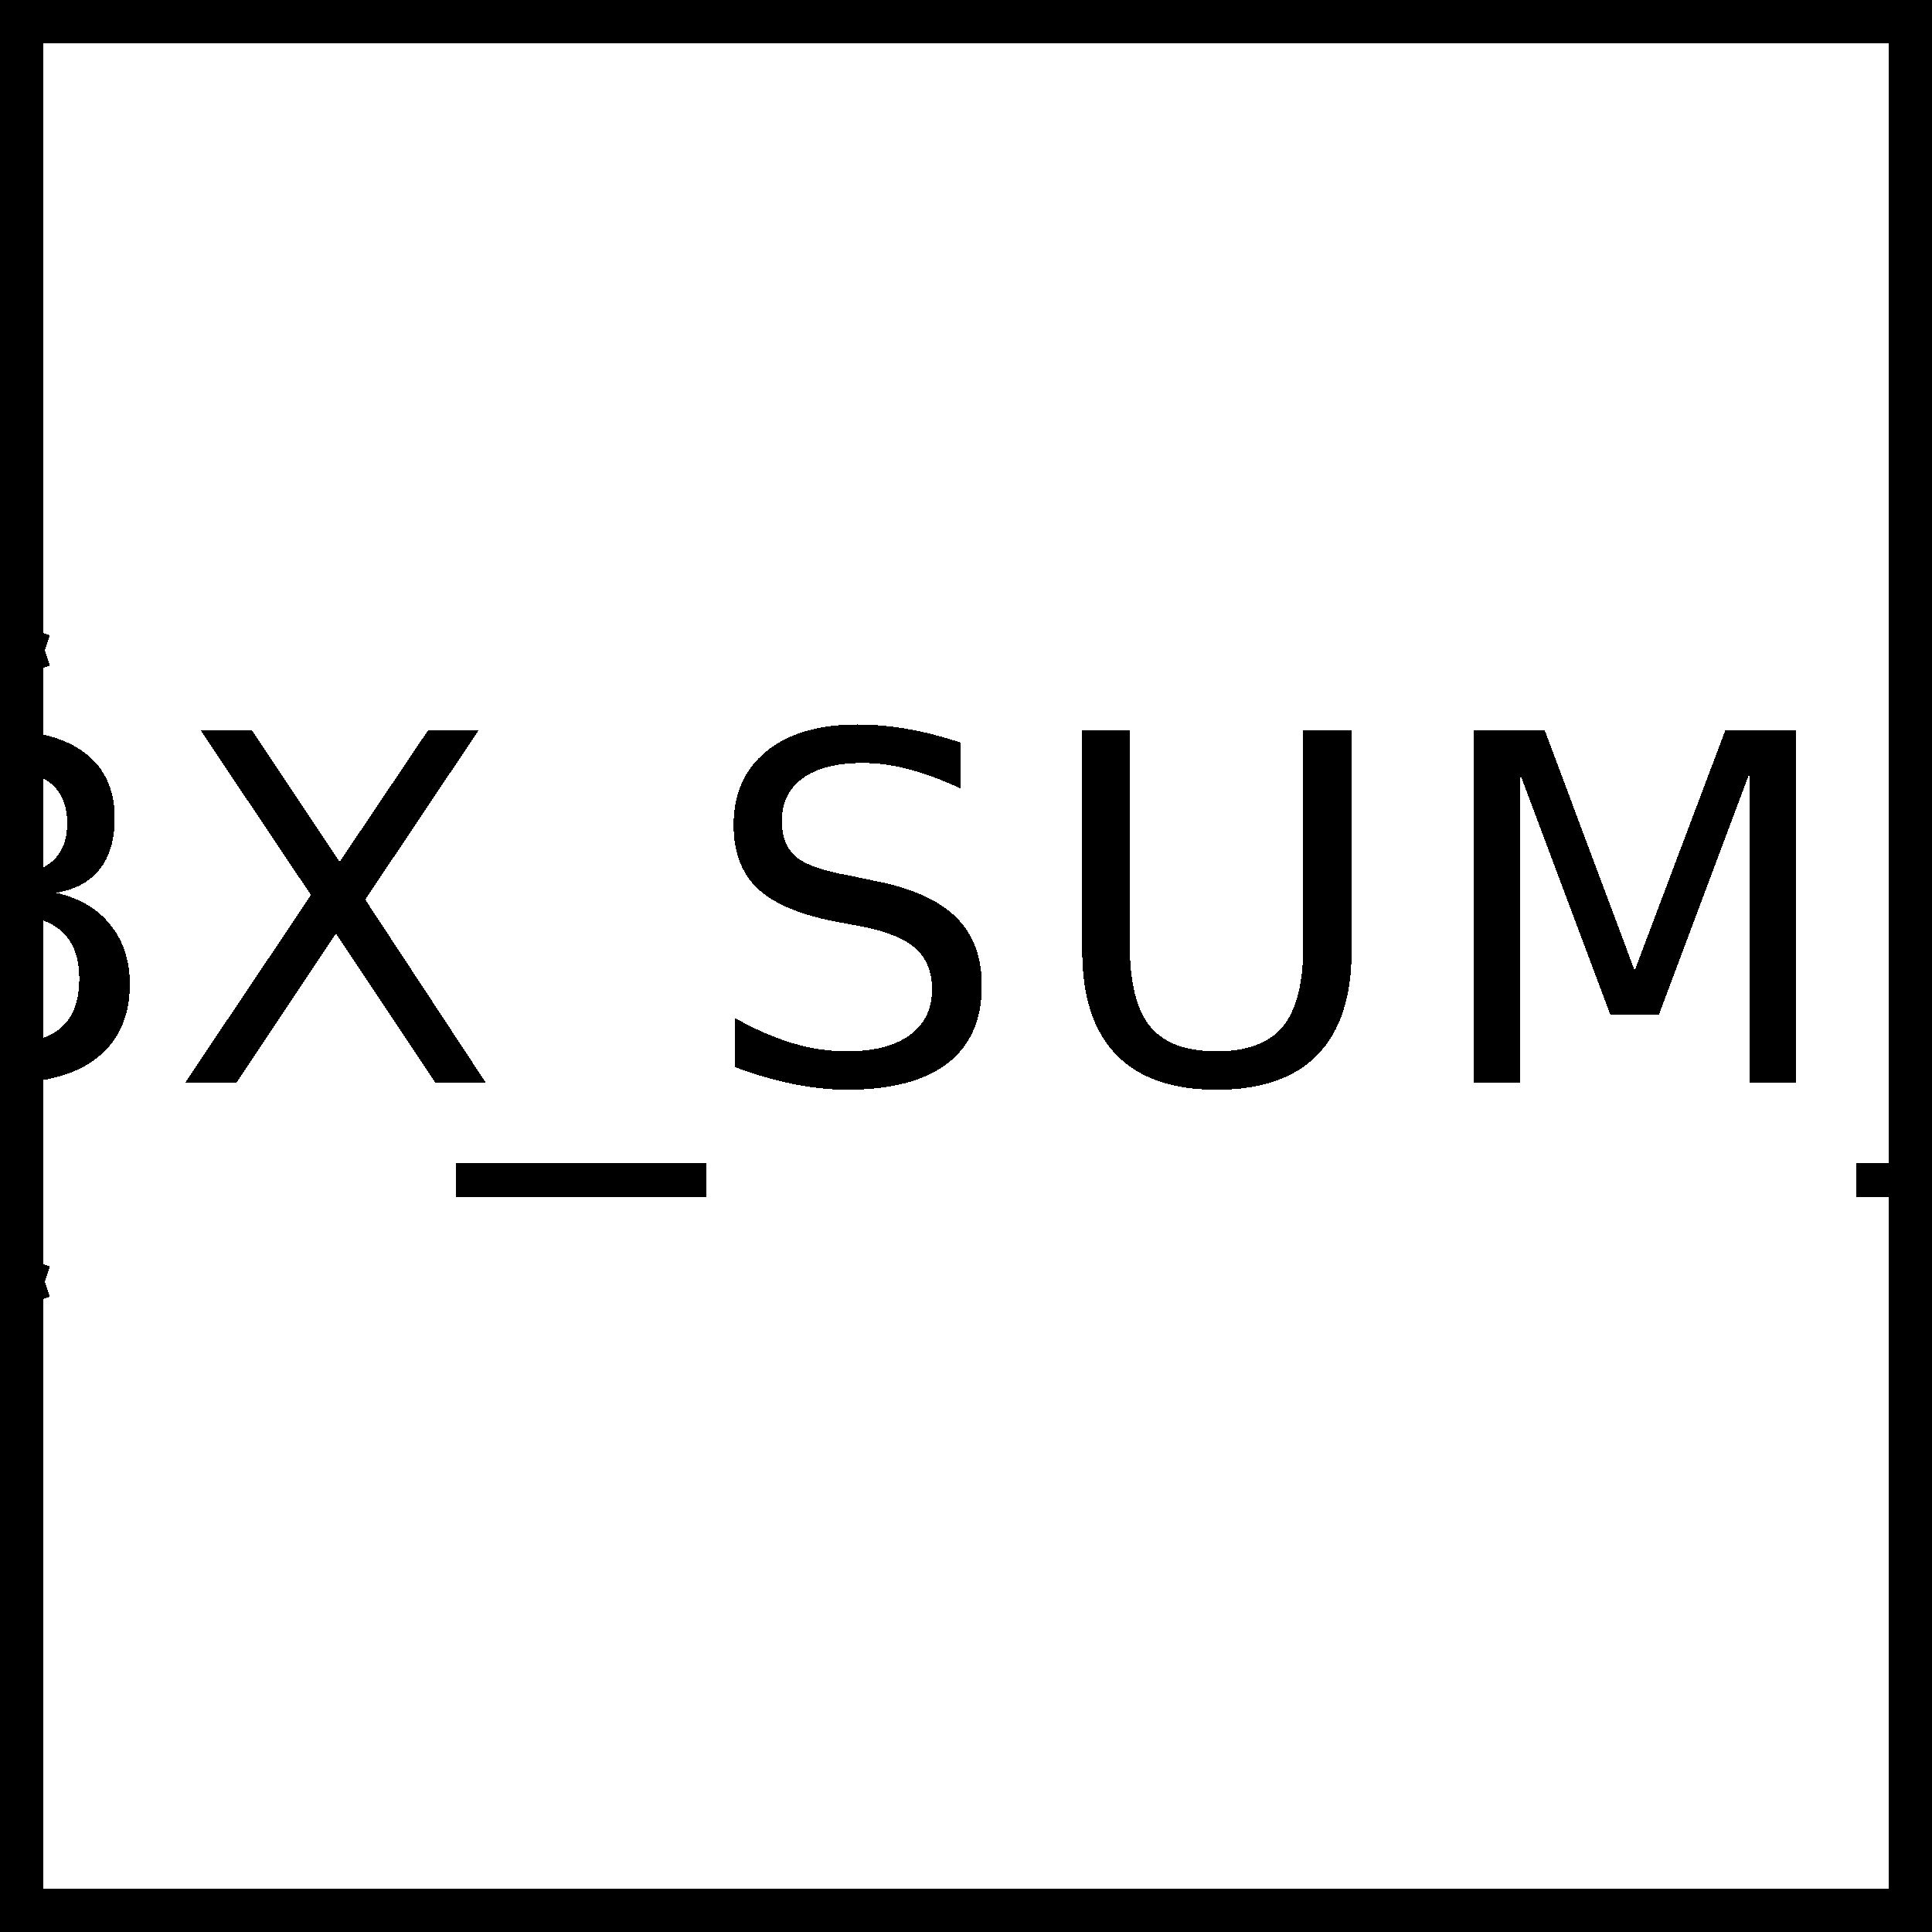
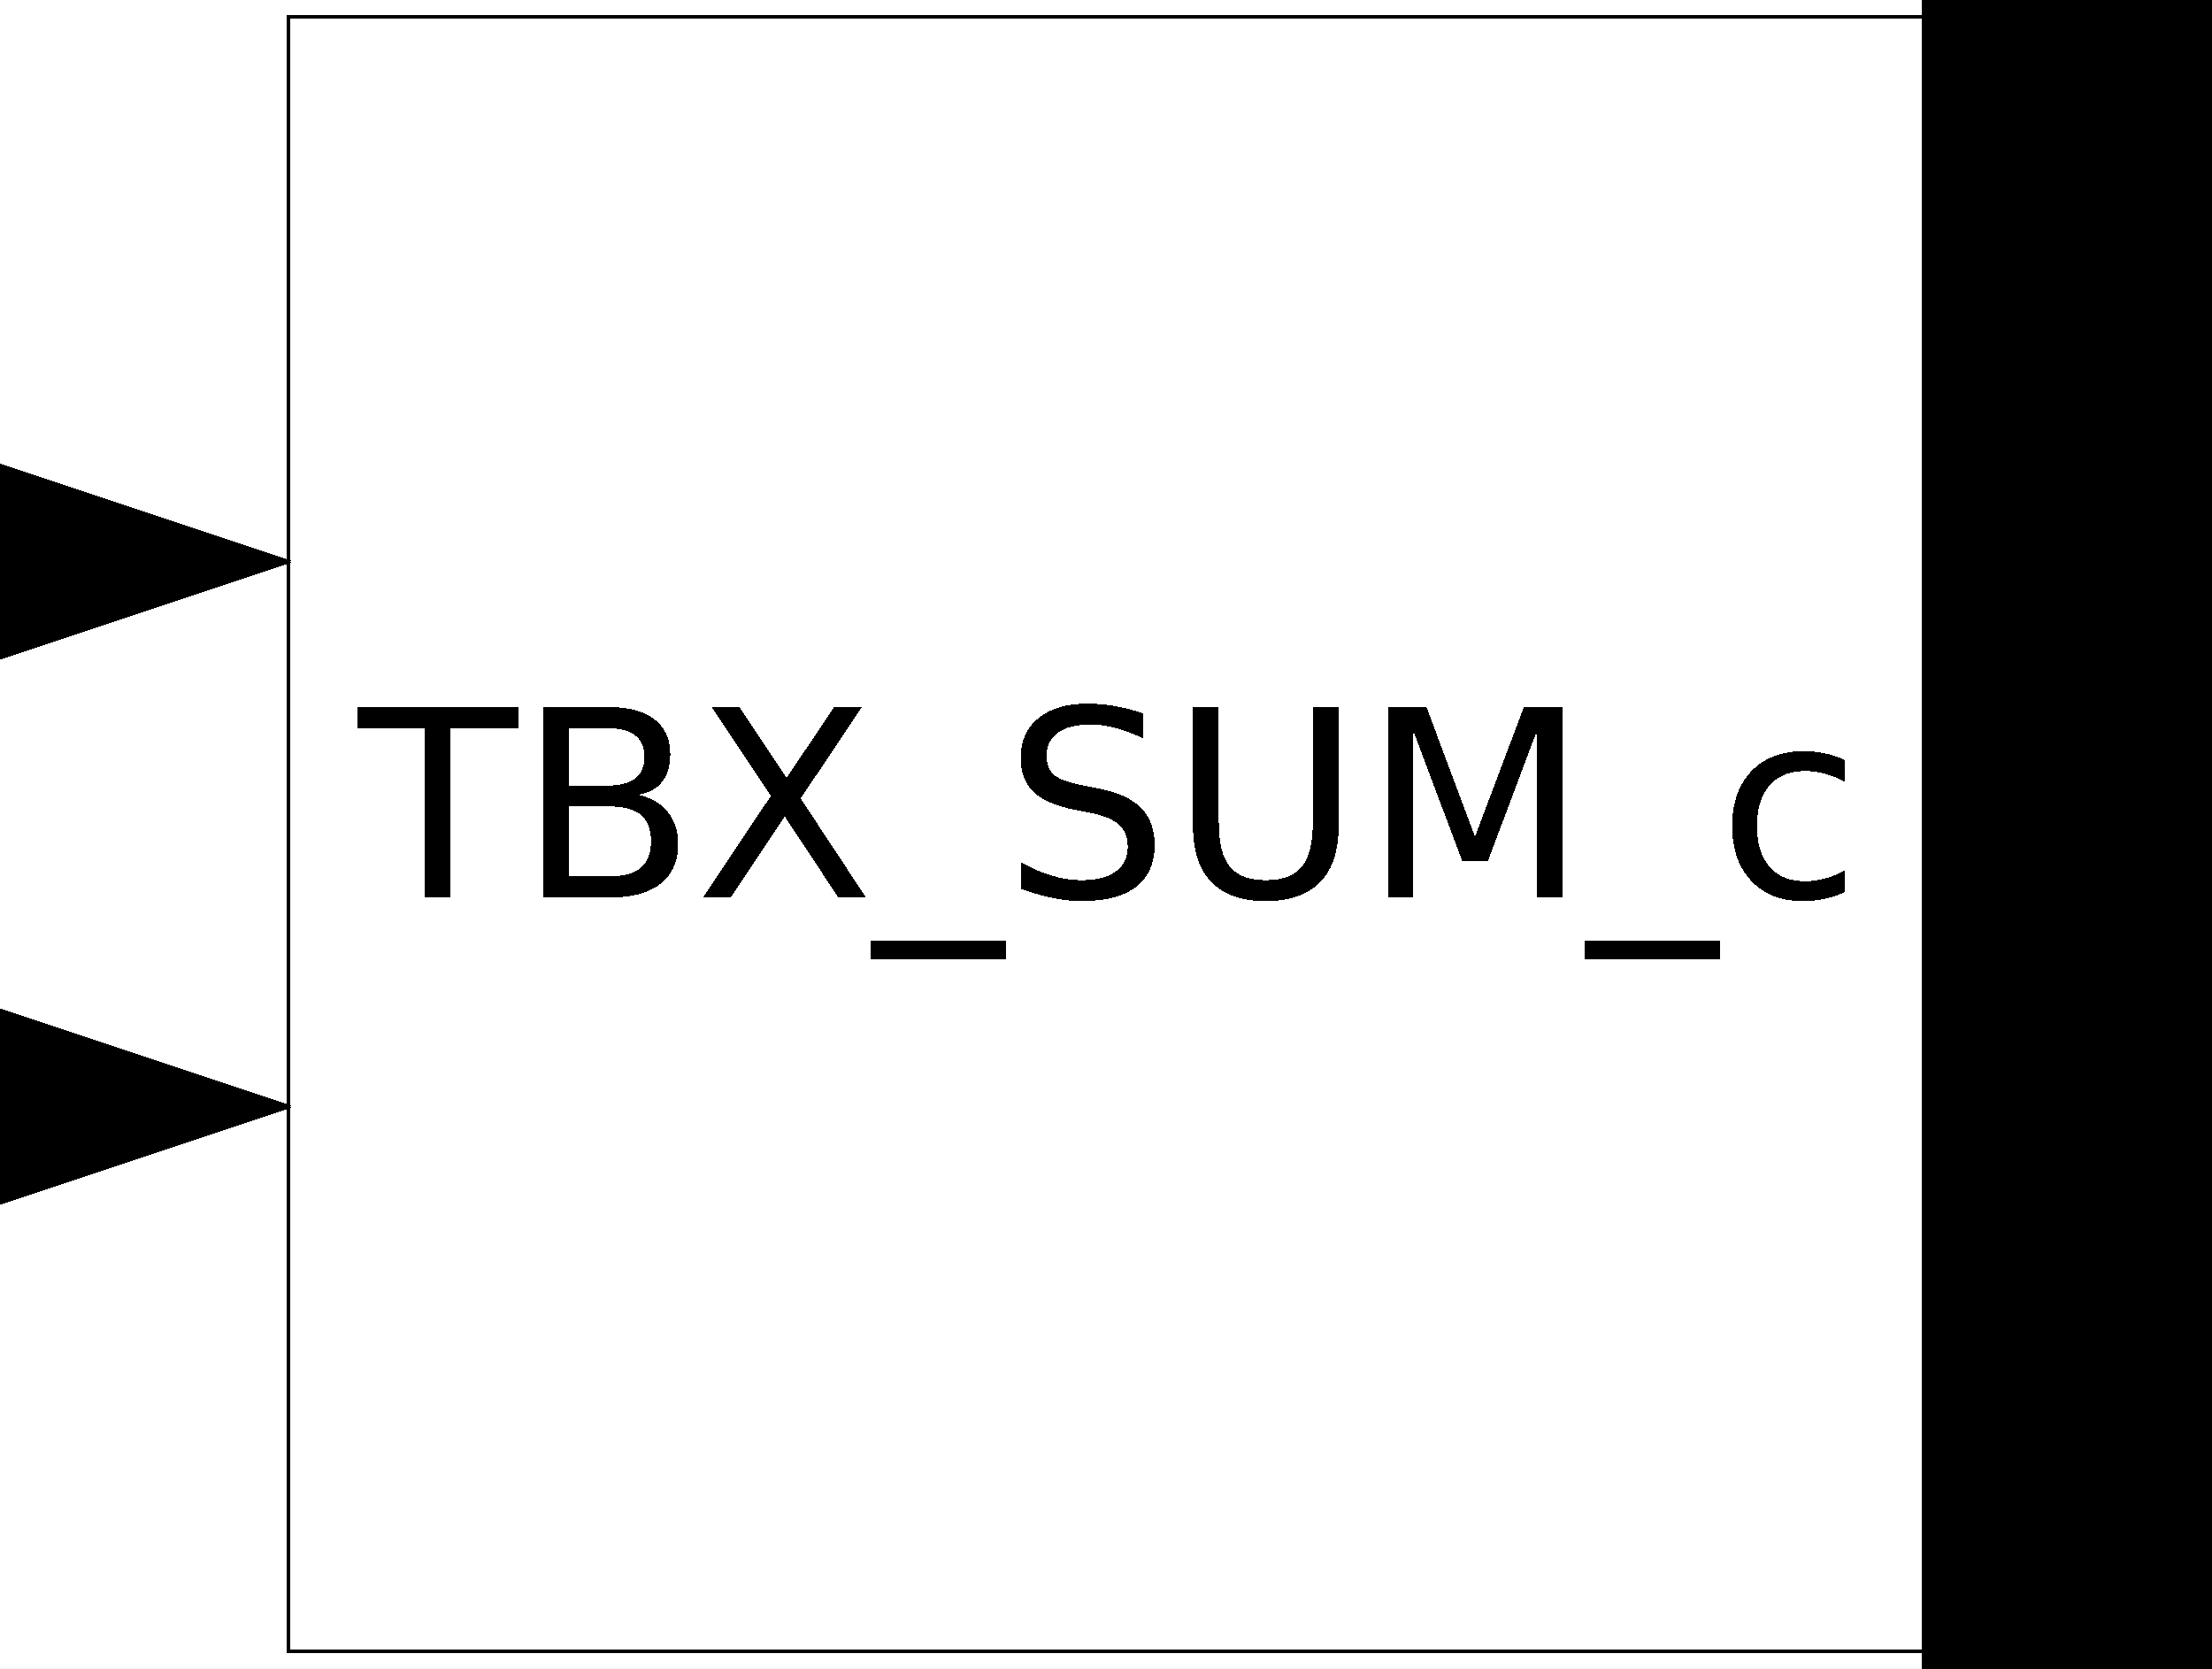
- <svg xmlns="http://www.w3.org/2000/svg" style="fill-opacity:1; color-rendering:auto; color-interpolation:auto; stroke:black; text-rendering:auto; stroke-linecap:square; stroke-miterlimit:10; stroke-opacity:1; shape-rendering:auto; fill:black; stroke-dasharray:none; font-weight:normal; stroke-width:1; font-family:'Dialog'; font-style:normal; stroke-linejoin:miter; font-size:12; stroke-dashoffset:0; image-rendering:auto;" width="40" height="40">
+ <svg xmlns="http://www.w3.org/2000/svg" style="fill-opacity:1; color-rendering:auto; color-interpolation:auto; stroke:black; text-rendering:auto; stroke-linecap:square; stroke-miterlimit:10; stroke-opacity:1; shape-rendering:auto; fill:black; stroke-dasharray:none; font-weight:normal; stroke-width:1; font-family:'Dialog'; font-style:normal; stroke-linejoin:miter; font-size:12; stroke-dashoffset:0; image-rendering:auto;" width="610" height="460">
  <defs id="genericDefs" />
  <g>
-     <g style="fill:white; text-rendering:geometricPrecision; shape-rendering:crispEdges; stroke:white;">
-       <rect x="0" width="40" height="40" y="0" style="stroke:none;" />
-       <path style="stroke:none;" d="M39.6 0.4 L39.6 39.6 L0.4 0.4 Z" />
-       <path style="stroke:none;" d="M39.6 0.4 L39.6 39.6 L0.4 0.4 Z" />
-       <path style="stroke:none;" d="M39.6 39.6 L0.4 39.6 L0.4 0.4 Z" />
-       <path style="stroke:none;" d="M39.6 39.6 L0.4 39.6 L0.4 0.4 Z" />
-       <path style="stroke:none;" d="M39.6 0.4 L39.6 0.4 L39.6 39.6 Z" />
-       <path style="stroke:none;" d="M39.6 0.4 L39.6 39.6 L39.6 39.6 Z" />
-       <path style="stroke:none;" d="M0.4 0.4 L0.4 0.4 L0.4 39.6 Z" />
-       <path style="stroke:none;" d="M0.4 0.4 L0.4 39.6 L0.4 39.6 Z" />
-       <path style="stroke:none;" d="M39.6 0.4 L0.4 0.4 L39.6 0.4 Z" />
-       <path style="stroke:none;" d="M0.4 0.4 L0.4 0.4 L39.6 0.4 Z" />
-       <path style="stroke:none;" d="M39.6 39.6 L0.4 39.6 L39.6 39.6 Z" />
-       <path style="stroke:none;" d="M0.4 39.6 L0.4 39.6 L39.6 39.6 Z" />
+     <g style="fill:white; text-rendering:optimizeLegibility; stroke:white;">
+       <rect x="0" width="610" height="460" y="0" style="stroke:none;" />
    </g>
    <g style="fill:white; text-rendering:geometricPrecision; shape-rendering:crispEdges; stroke:white;">
-       <path style="stroke:none;" d="M0.4 39.6 L39.6 39.6 L39.6 0.4 Z" />
-       <path d="M0.4 39.6 L39.6 39.6" style="fill:none; stroke:black;" />
-       <path d="M39.6 39.6 L39.6 0.4" style="fill:none; stroke:black;" />
-       <path style="stroke:none;" d="M0.4 39.6 L39.6 0.4 L0.4 0.4 Z" />
-       <path d="M39.6 0.4 L0.4 0.4" style="fill:none; stroke:black;" />
-       <path d="M0.4 0.4 L0.4 39.6" style="fill:none; stroke:black;" />
-       <path d="M39.6 76 L207.6 20 L39.6 -36 Z" style="fill:black; stroke:none;" />
-       <path d="M39.6 76 L207.6 20" style="fill:none; stroke:black;" />
-       <path d="M207.6 20 L39.6 -36" style="fill:none; stroke:black;" />
-       <path d="M39.6 -36 L39.6 76" style="fill:none; stroke:black;" />
-       <path d="M-167.6 69.467 L0.4 13.467 L-167.6 -42.533 Z" style="fill:black; stroke:none;" />
-       <path d="M-167.6 69.467 L0.4 13.467" style="fill:none; stroke:black;" />
-       <path d="M0.4 13.467 L-167.6 -42.533" style="fill:none; stroke:black;" />
-       <path d="M-167.6 -42.533 L-167.6 69.467" style="fill:none; stroke:black;" />
-       <path d="M-167.6 82.533 L0.4 26.533 L-167.6 -29.467 Z" style="fill:black; stroke:none;" />
-       <path d="M-167.6 82.533 L0.4 26.533" style="fill:none; stroke:black;" />
-       <path d="M0.4 26.533 L-167.6 -29.467" style="fill:none; stroke:black;" />
-       <path d="M-167.6 -29.467 L-167.6 82.533" style="fill:none; stroke:black;" />
-       <path d="M2 2.125 L8.172 2.125 L8.172 2.969 L5.578 2.969 L5.578 9.422 L4.594 9.422 L4.594 2.969 L2 2.969 L2 2.125 ZM9 5.938 L9 8.609 L10.578 8.609 Q11.375 8.609 11.758 8.281 Q12.141 7.953 12.141 7.266 Q12.141 6.594 11.758 6.266 Q11.375 5.938 10.578 5.938 L9 5.938 ZM9 2.938 L9 5.141 L10.453 5.141 Q11.188 5.141 11.539 4.867 Q11.891 4.594 11.891 4.047 Q11.891 3.484 11.539 3.211 Q11.188 2.938 10.453 2.938 L9 2.938 ZM8.016 2.125 L10.531 2.125 Q11.656 2.125 12.266 2.594 Q12.875 3.062 12.875 3.938 Q12.875 4.609 12.562 5 Q12.25 5.391 11.656 5.484 Q12.375 5.641 12.781 6.141 Q13.188 6.641 13.188 7.375 Q13.188 8.359 12.523 8.891 Q11.859 9.422 10.625 9.422 L8.016 9.422 L8.016 2.125 ZM14.656 2.125 L15.719 2.125 L17.531 4.844 L19.359 2.125 L20.406 2.125 L18.062 5.625 L20.562 9.422 L19.516 9.422 L17.453 6.328 L15.391 9.422 L14.328 9.422 L16.938 5.531 L14.656 2.125 ZM25.125 11.078 L25.125 11.781 L19.938 11.781 L19.938 11.078 L25.125 11.078 ZM30.391 2.375 L30.391 3.328 Q29.828 3.062 29.328 2.93 Q28.828 2.797 28.359 2.797 Q27.562 2.797 27.125 3.109 Q26.688 3.422 26.688 4 Q26.688 4.484 26.977 4.734 Q27.266 4.984 28.078 5.125 L28.672 5.25 Q29.766 5.469 30.297 5.992 Q30.828 6.516 30.828 7.406 Q30.828 8.469 30.117 9.016 Q29.406 9.562 28.031 9.562 Q27.516 9.562 26.93 9.445 Q26.344 9.328 25.719 9.094 L25.719 8.078 Q26.328 8.422 26.898 8.594 Q27.469 8.766 28.031 8.766 Q28.875 8.766 29.336 8.43 Q29.797 8.094 29.797 7.484 Q29.797 6.953 29.469 6.648 Q29.141 6.344 28.375 6.188 L27.781 6.078 Q26.672 5.859 26.18 5.391 Q25.688 4.922 25.688 4.078 Q25.688 3.109 26.367 2.555 Q27.047 2 28.25 2 Q28.766 2 29.297 2.094 Q29.828 2.188 30.391 2.375 ZM32.906 2.125 L33.891 2.125 L33.891 6.562 Q33.891 7.734 34.312 8.25 Q34.734 8.766 35.688 8.766 Q36.641 8.766 37.062 8.25 Q37.484 7.734 37.484 6.562 L37.484 2.125 L38.484 2.125 L38.484 6.688 Q38.484 8.109 37.781 8.836 Q37.078 9.562 35.688 9.562 Q34.312 9.562 33.609 8.836 Q32.906 8.109 32.906 6.688 L32.906 2.125 ZM41.016 2.125 L42.484 2.125 L44.344 7.094 L46.219 2.125 L47.688 2.125 L47.688 9.422 L46.719 9.422 L46.719 3.016 L44.844 8.016 L43.844 8.016 L41.969 3.016 L41.969 9.422 L41.016 9.422 L41.016 2.125 ZM54.125 11.078 L54.125 11.781 L48.938 11.781 L48.938 11.078 L54.125 11.078 ZM58.906 4.156 L58.906 5 Q58.531 4.797 58.148 4.688 Q57.766 4.578 57.375 4.578 Q56.5 4.578 56.016 5.133 Q55.531 5.688 55.531 6.688 Q55.531 7.688 56.016 8.242 Q56.5 8.797 57.375 8.797 Q57.766 8.797 58.148 8.695 Q58.531 8.594 58.906 8.375 L58.906 9.219 Q58.531 9.391 58.133 9.477 Q57.734 9.562 57.281 9.562 Q56.031 9.562 55.305 8.789 Q54.578 8.016 54.578 6.688 Q54.578 5.359 55.312 4.594 Q56.047 3.828 57.328 3.828 Q57.75 3.828 58.141 3.906 Q58.531 3.984 58.906 4.156 Z" style="fill:black; text-rendering:optimizeSpeed; stroke:none;" transform="translate(-10.5,13)" />
+       <path style="stroke:none;" d="M530.046 4.246 L79.246 455.046 L79.6 455.9 L530.4 455.9 L530.9 455.4 L530.9 4.6 L530.046 4.246 Z" />
+       <path style="stroke:none;" d="M79.6 4.1 L79.1 4.6 L79.1 455.4 L79.954 455.753 L530.754 4.954 L530.4 4.1 Z" />
+       <path d="M79.6 455.4 L530.4 455.4" style="fill:none; stroke:black;" />
+       <path d="M530.4 455.4 L530.4 4.6" style="fill:none; stroke:black;" />
+       <path d="M530.4 4.6 L79.6 4.6" style="fill:none; stroke:black;" />
+       <path d="M79.6 4.6 L79.6 455.4" style="fill:none; stroke:black;" />
+       <path d="M530.558 -414.474 L529.9 -414 L529.9 874 L530.558 874.474 L2462.558 230.474 L2462.558 229.526 L530.558 -414.474 Z" style="fill:black; stroke:none;" />
+       <path d="M530.4 874 L2462.4 230" style="fill:none; stroke:black;" />
+       <path d="M2462.4 230 L530.4 -414" style="fill:none; stroke:black;" />
+       <path d="M530.4 -414 L530.4 874" style="fill:none; stroke:black;" />
+       <path d="M-1852.242 -489.608 L-1852.9 -489.133 L-1852.9 798.867 L-1852.242 799.341 L79.758 155.341 L79.758 154.392 L-1852.242 -489.608 Z" style="fill:black; stroke:none;" />
+       <path d="M-1852.4 798.867 L79.6 154.867" style="fill:none; stroke:black;" />
+       <path d="M79.6 154.867 L-1852.4 -489.133" style="fill:none; stroke:black;" />
+       <path d="M-1852.4 -489.133 L-1852.4 798.867" style="fill:none; stroke:black;" />
+       <path d="M-1852.242 -339.341 L-1852.9 -338.867 L-1852.9 949.133 L-1852.242 949.608 L79.758 305.608 L79.758 304.659 L-1852.242 -339.341 Z" style="fill:black; stroke:none;" />
+       <path d="M-1852.4 949.133 L79.6 305.133" style="fill:none; stroke:black;" />
+       <path d="M79.6 305.133 L-1852.4 -338.867" style="fill:none; stroke:black;" />
+       <path d="M-1852.4 -338.867 L-1852.4 949.133" style="fill:none; stroke:black;" />
+       <path d="M14 14.953 L58.406 14.953 L58.406 20.922 L39.781 20.922 L39.781 67.438 L32.641 67.438 L32.641 20.922 L14 20.922 L14 14.953 ZM72.391 42.375 L72.391 61.594 L83.781 61.594 Q89.516 61.594 92.273 59.227 Q95.031 56.859 95.031 51.969 Q95.031 47.047 92.273 44.711 Q89.516 42.375 83.781 42.375 L72.391 42.375 ZM72.391 20.781 L72.391 36.609 L82.906 36.609 Q88.109 36.609 90.656 34.656 Q93.203 32.703 93.203 28.688 Q93.203 24.719 90.656 22.75 Q88.109 20.781 82.906 20.781 L72.391 20.781 ZM65.281 14.953 L83.422 14.953 Q91.547 14.953 95.945 18.328 Q100.344 21.703 100.344 27.922 Q100.344 32.734 98.094 35.586 Q95.844 38.438 91.484 39.141 Q96.719 40.266 99.617 43.828 Q102.516 47.391 102.516 52.734 Q102.516 59.766 97.734 63.602 Q92.953 67.438 84.125 67.438 L65.281 67.438 L65.281 14.953 ZM111.75 14.953 L119.391 14.953 L132.422 34.453 L145.547 14.953 L153.172 14.953 L136.297 40.156 L154.297 67.438 L146.672 67.438 L131.906 45.109 L117.031 67.438 L109.359 67.438 L128.109 39.422 L111.75 14.953 ZM192.922 79.391 L192.922 84.422 L155.516 84.422 L155.516 79.391 L192.922 79.391 ZM230.75 16.672 L230.75 23.594 Q226.703 21.656 223.117 20.711 Q219.531 19.766 216.203 19.766 Q210.391 19.766 207.25 22.016 Q204.109 24.266 204.109 28.406 Q204.109 31.891 206.195 33.664 Q208.281 35.438 214.125 36.531 L218.406 37.406 Q226.359 38.922 230.141 42.734 Q233.922 46.547 233.922 52.953 Q233.922 60.578 228.805 64.516 Q223.688 68.453 213.812 68.453 Q210.078 68.453 205.875 67.609 Q201.672 66.766 197.172 65.109 L197.172 57.797 Q201.5 60.234 205.648 61.461 Q209.797 62.688 213.812 62.688 Q219.891 62.688 223.195 60.297 Q226.5 57.906 226.5 53.484 Q226.5 49.609 224.125 47.43 Q221.75 45.25 216.344 44.156 L212.016 43.312 Q204.062 41.734 200.516 38.359 Q196.969 34.984 196.969 28.969 Q196.969 22.016 201.875 18.008 Q206.781 14 215.391 14 Q219.078 14 222.914 14.664 Q226.75 15.328 230.75 16.672 ZM244.484 14.953 L251.609 14.953 L251.609 46.828 Q251.609 55.266 254.672 58.977 Q257.734 62.688 264.594 62.688 Q271.406 62.688 274.469 58.977 Q277.531 55.266 277.531 46.828 L277.531 14.953 L284.656 14.953 L284.656 47.719 Q284.656 57.984 279.578 63.219 Q274.5 68.453 264.594 68.453 Q254.641 68.453 249.562 63.219 Q244.484 57.984 244.484 47.719 L244.484 14.953 ZM298.281 14.953 L308.875 14.953 L322.266 50.672 L335.734 14.953 L346.312 14.953 L346.312 67.438 L339.391 67.438 L339.391 21.344 L325.844 57.344 L318.719 57.344 L305.172 21.344 L305.172 67.438 L298.281 67.438 L298.281 14.953 ZM389.922 79.391 L389.922 84.422 L352.516 84.422 L352.516 79.391 L389.922 79.391 ZM424.344 29.578 L424.344 35.625 Q421.594 34.109 418.836 33.352 Q416.078 32.594 413.266 32.594 Q406.969 32.594 403.492 36.586 Q400.016 40.578 400.016 47.781 Q400.016 54.984 403.492 58.977 Q406.969 62.969 413.266 62.969 Q416.078 62.969 418.836 62.211 Q421.594 61.453 424.344 59.953 L424.344 65.922 Q421.641 67.188 418.734 67.82 Q415.828 68.453 412.562 68.453 Q403.672 68.453 398.43 62.867 Q393.188 57.281 393.188 47.781 Q393.188 38.156 398.484 32.633 Q403.781 27.109 412.984 27.109 Q415.969 27.109 418.82 27.727 Q421.672 28.344 424.344 29.578 Z" style="fill:black; stroke:none;" transform="translate(84.5,180)" />
    </g>
  </g>
</svg>
